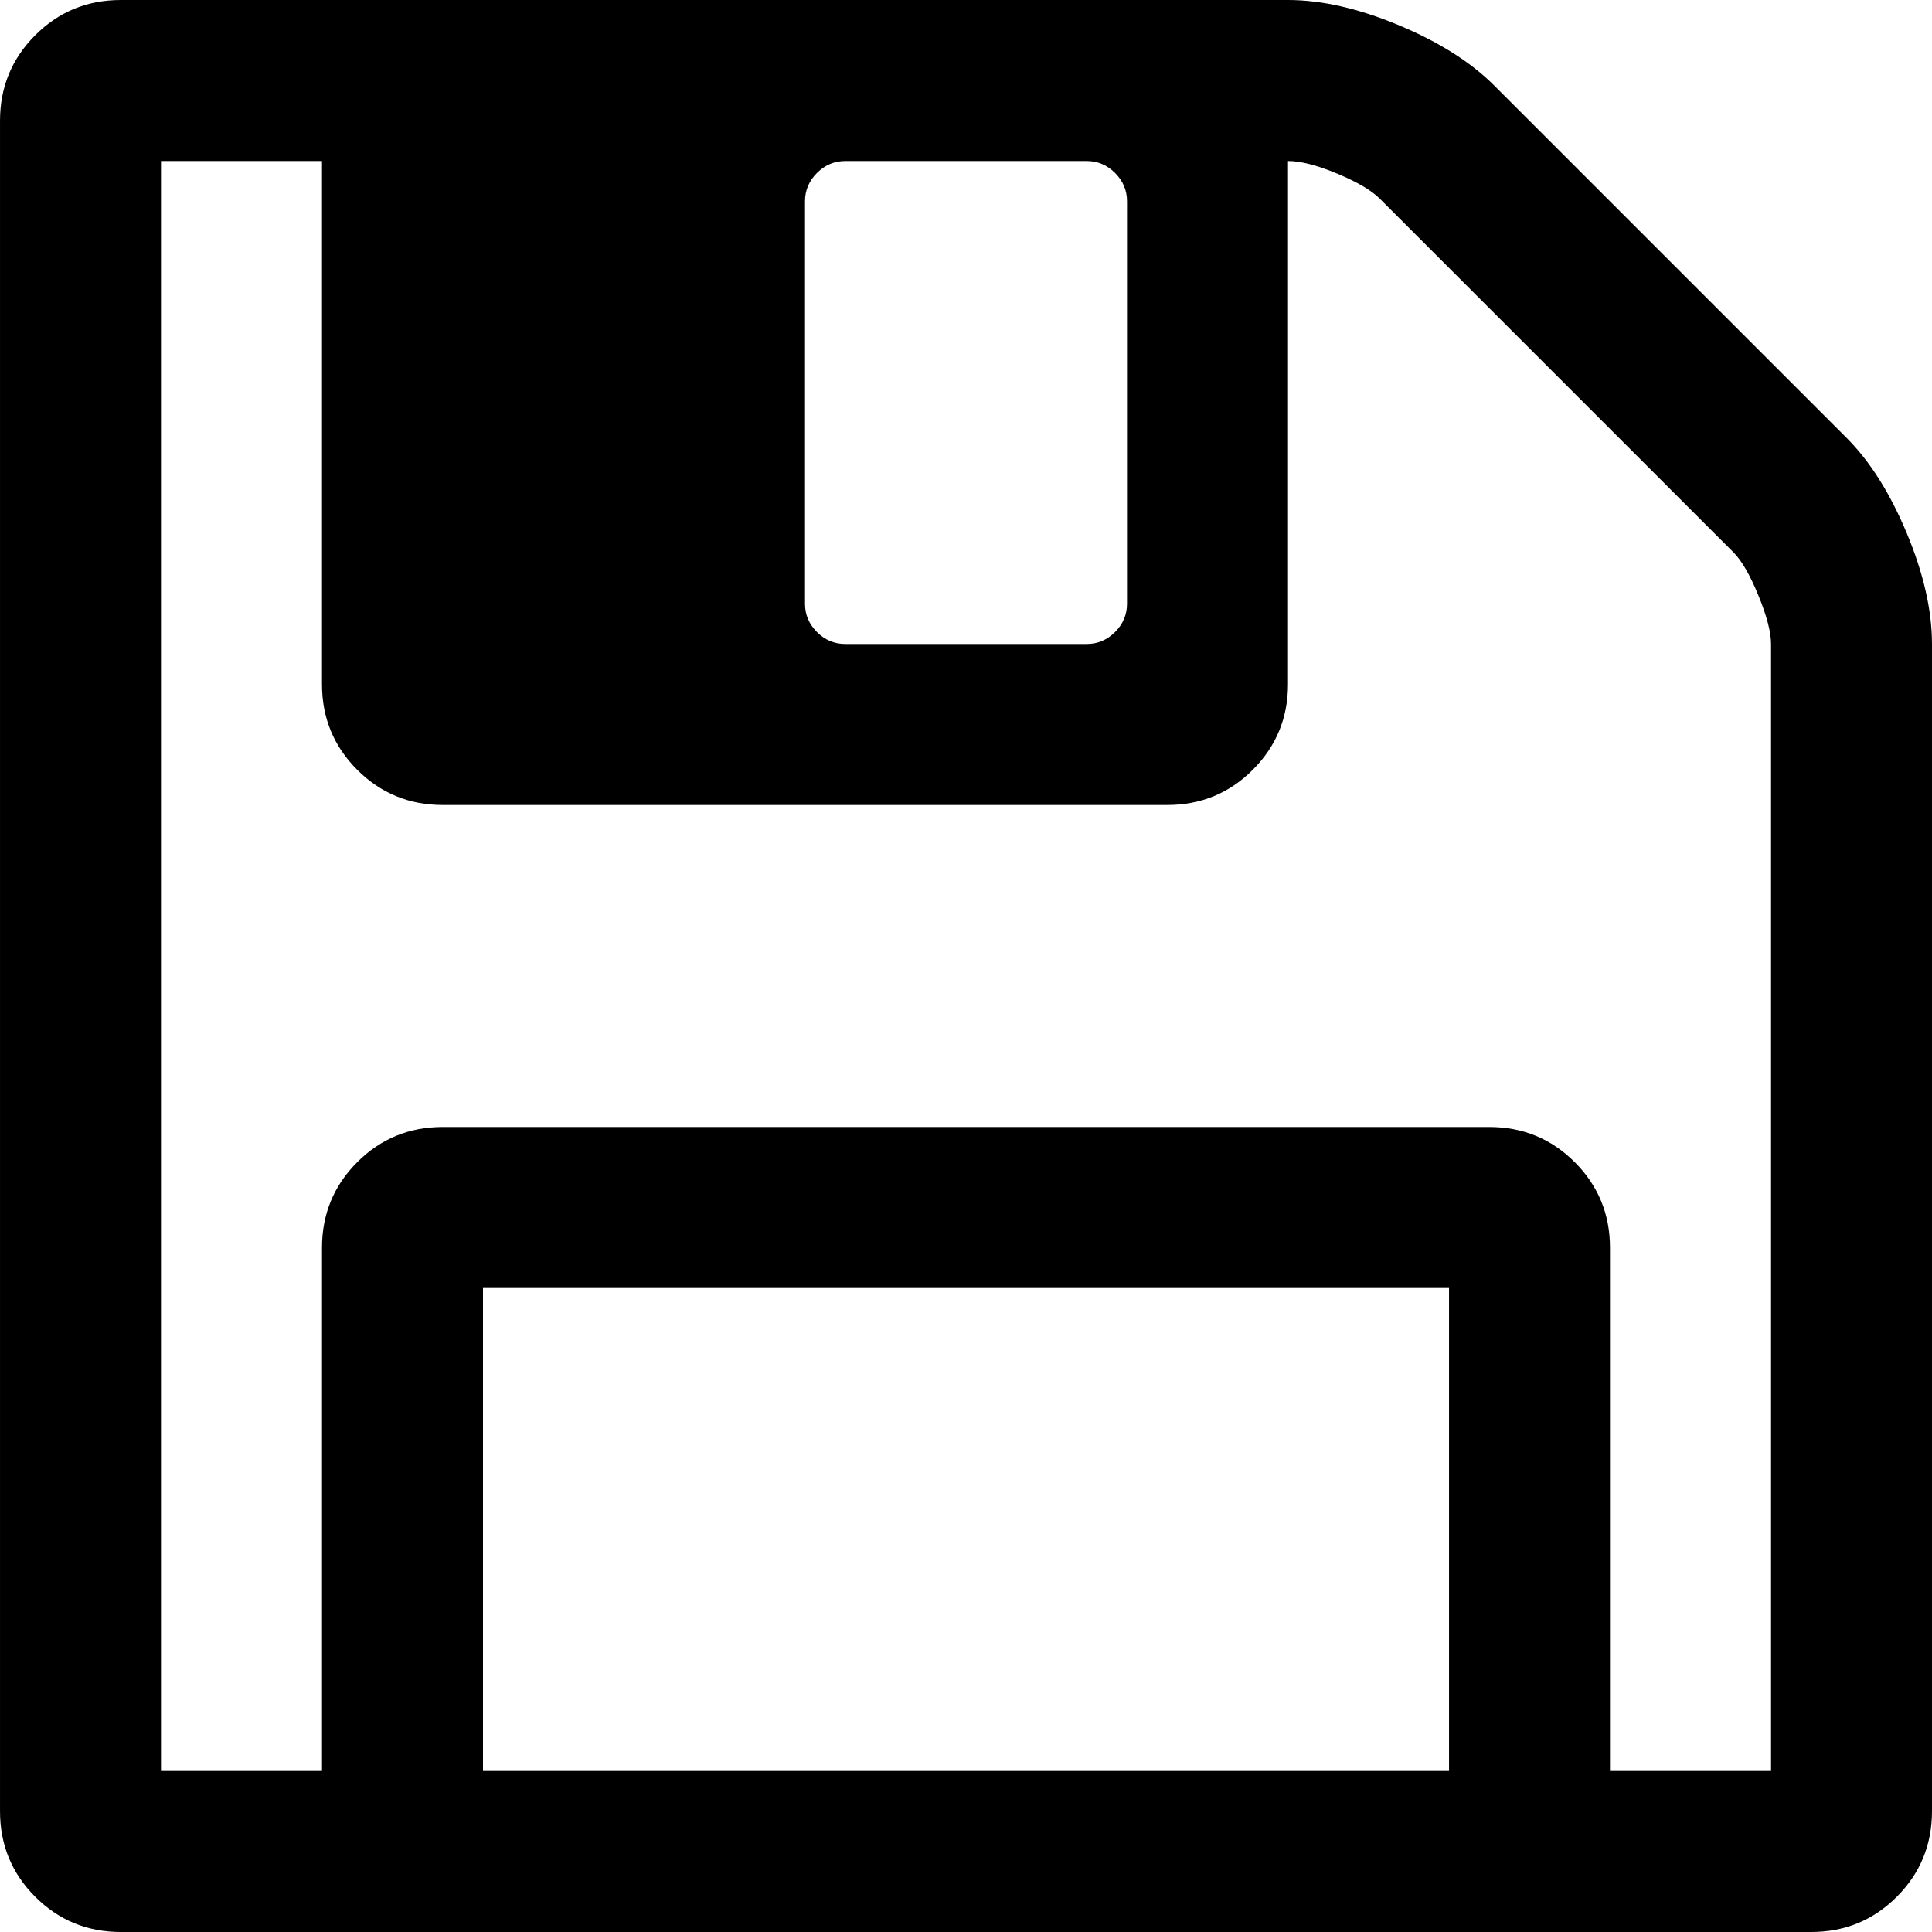
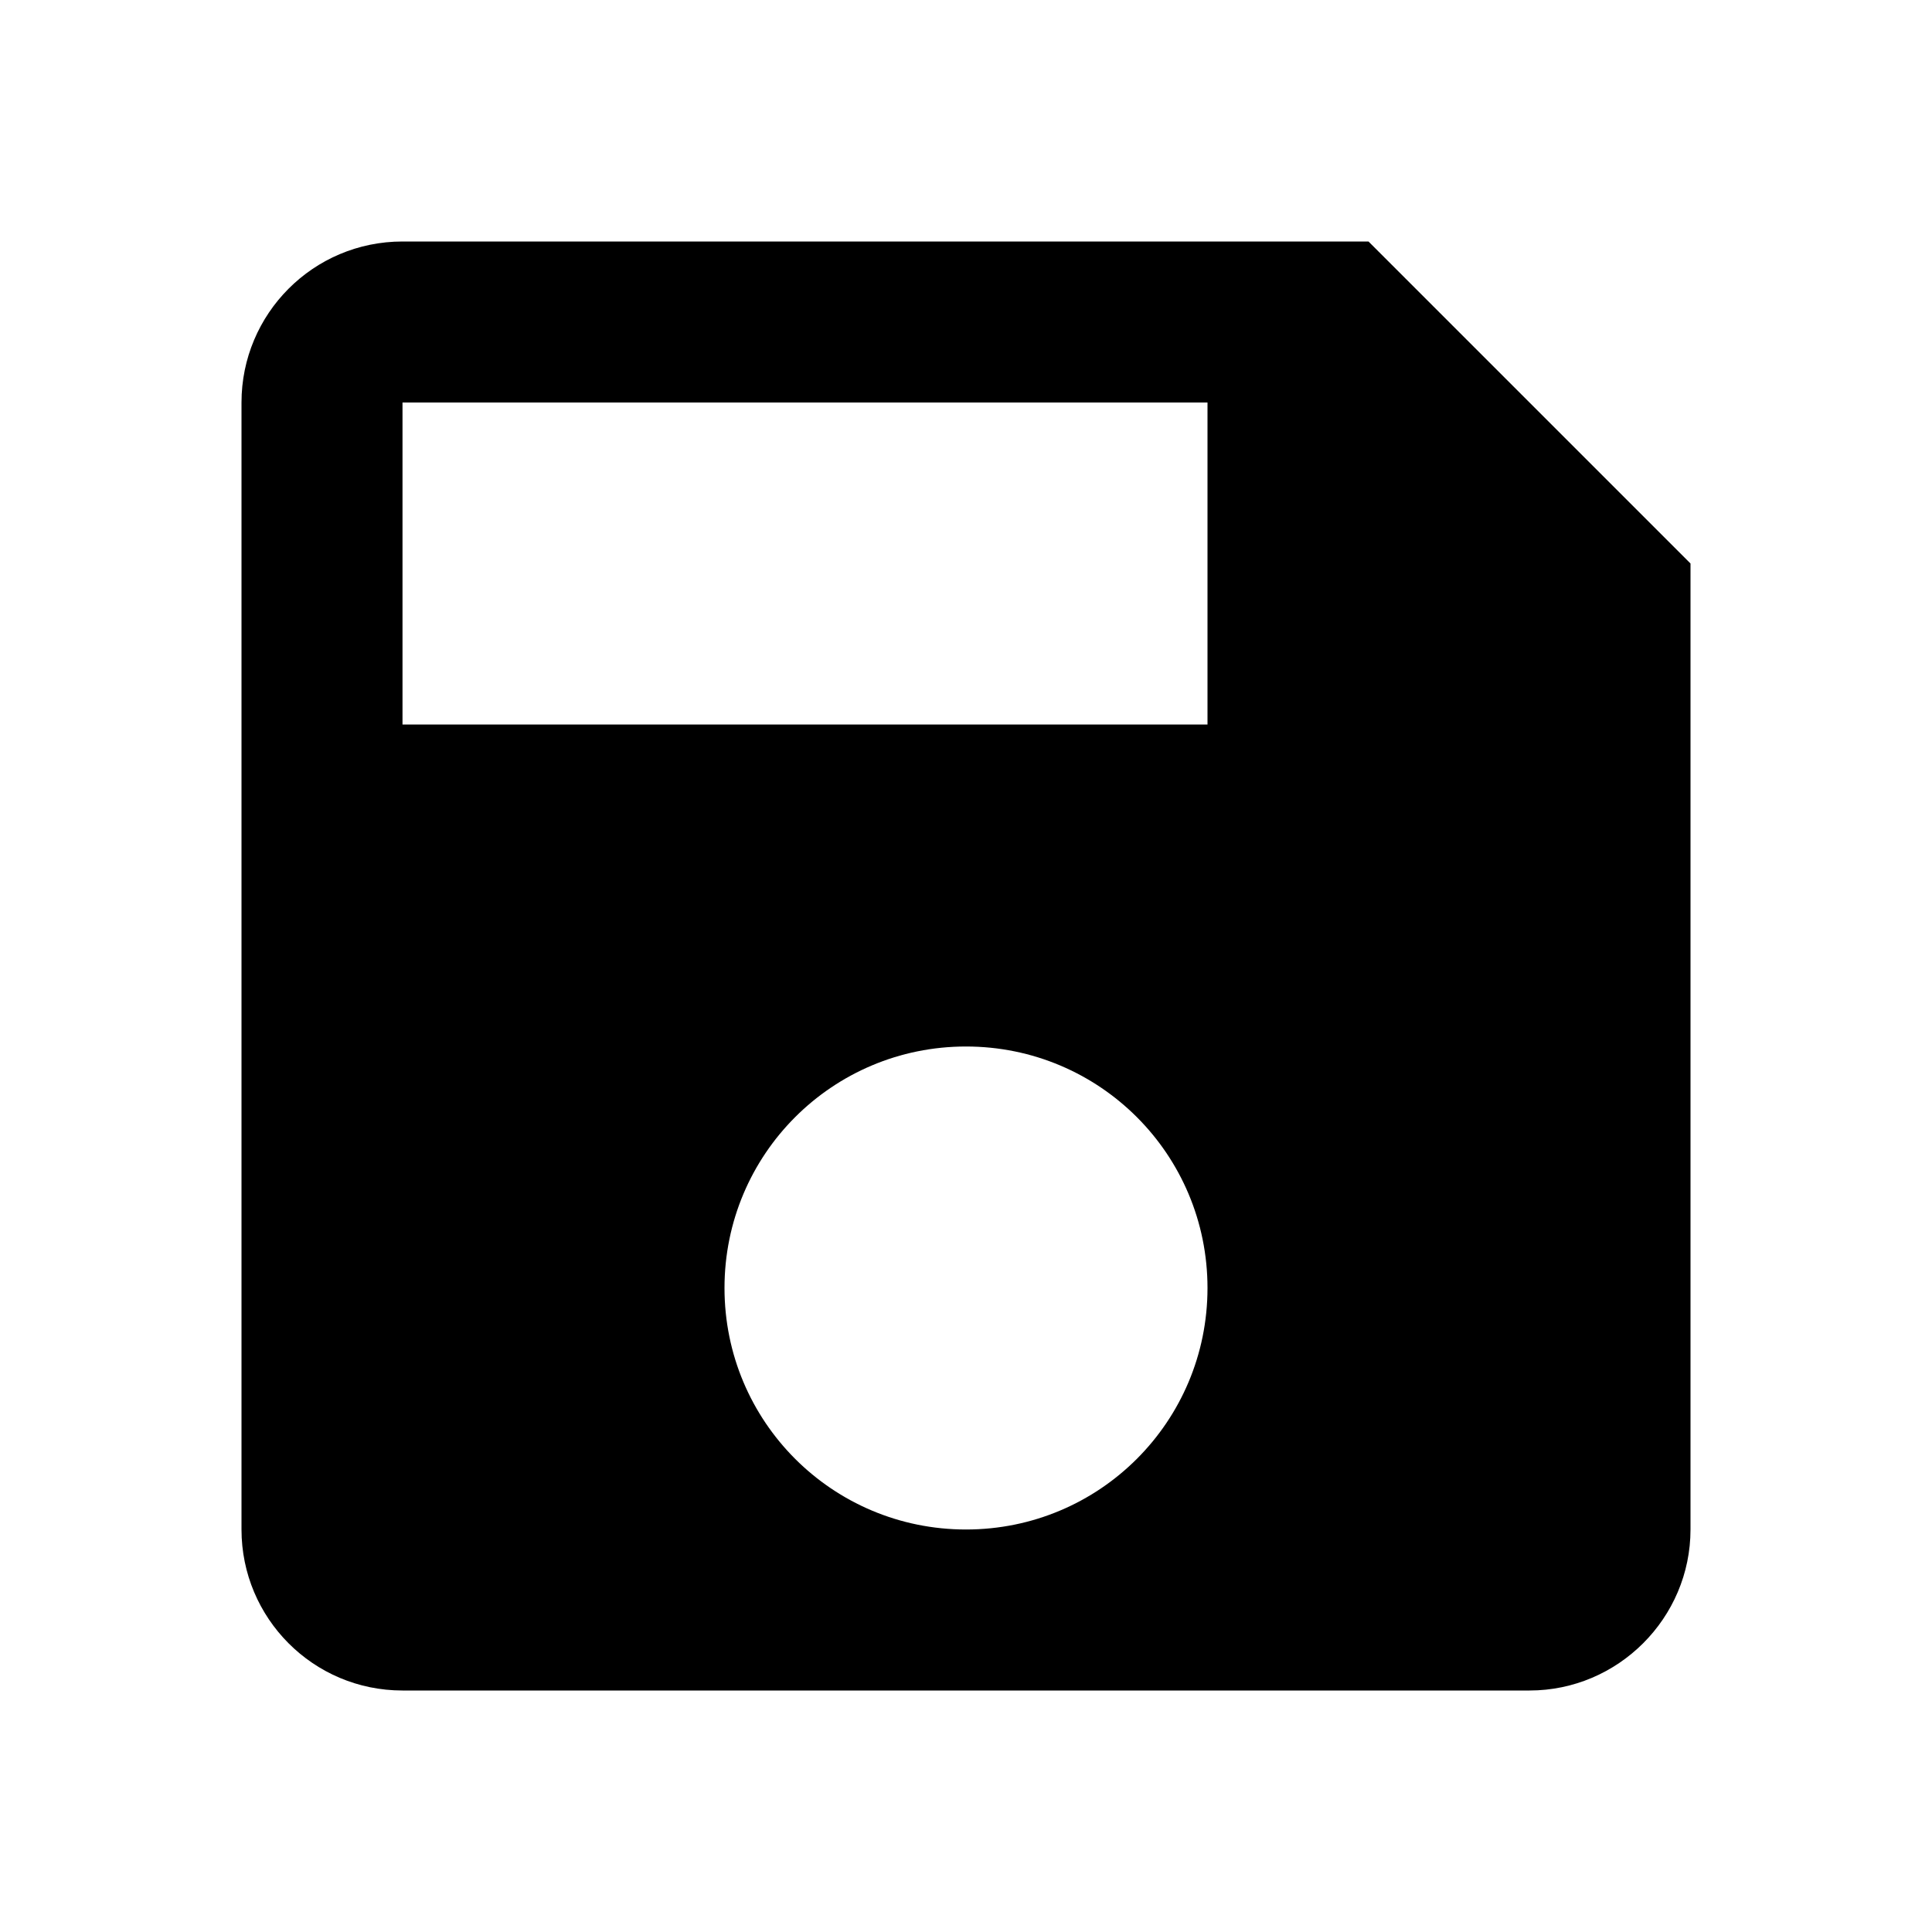
- <svg xmlns="http://www.w3.org/2000/svg" version="1.1" id="Capa_1" x="0px" y="0px" width="438.533px" height="438.533px" viewBox="0 0 438.533 438.533" style="enable-background:new 0 0 438.533 438.533;" xml:space="preserve">
-   <g>
-     <path d="M432.823,121.049c-3.806-9.132-8.377-16.367-13.709-21.695l-79.941-79.942c-5.325-5.325-12.56-9.895-21.696-13.704   C308.346,1.903,299.969,0,292.357,0H27.409C19.798,0,13.325,2.663,7.995,7.993c-5.33,5.327-7.992,11.799-7.992,19.414v383.719   c0,7.617,2.662,14.089,7.992,19.417c5.33,5.325,11.803,7.991,19.414,7.991h383.718c7.618,0,14.089-2.666,19.417-7.991   c5.325-5.328,7.987-11.8,7.987-19.417V146.178C438.531,138.562,436.629,130.188,432.823,121.049z M182.725,45.677   c0-2.474,0.905-4.611,2.714-6.423c1.807-1.804,3.949-2.708,6.423-2.708h54.819c2.468,0,4.609,0.902,6.417,2.708   c1.813,1.812,2.717,3.949,2.717,6.423v91.362c0,2.478-0.91,4.618-2.717,6.427c-1.808,1.803-3.949,2.708-6.417,2.708h-54.819   c-2.474,0-4.617-0.902-6.423-2.708c-1.809-1.812-2.714-3.949-2.714-6.427V45.677z M328.906,401.991H109.633V292.355h219.273   V401.991z M402,401.991h-36.552h-0.007V283.218c0-7.617-2.663-14.085-7.991-19.417c-5.328-5.328-11.8-7.994-19.41-7.994H100.498   c-7.614,0-14.087,2.666-19.417,7.994c-5.327,5.328-7.992,11.8-7.992,19.417v118.773H36.544V36.542h36.544v118.771   c0,7.615,2.662,14.084,7.992,19.414c5.33,5.327,11.803,7.993,19.417,7.993h164.456c7.61,0,14.089-2.666,19.41-7.993   c5.325-5.327,7.994-11.799,7.994-19.414V36.542c2.854,0,6.563,0.95,11.136,2.853c4.572,1.902,7.806,3.805,9.709,5.708l80.232,80.23   c1.902,1.903,3.806,5.19,5.708,9.851c1.909,4.665,2.857,8.33,2.857,10.994V401.991z" />
-   </g>
-   <g>
- </g>
-   <g>
- </g>
-   <g>
- </g>
-   <g>
- </g>
-   <g>
- </g>
-   <g>
- </g>
-   <g>
- </g>
-   <g>
- </g>
-   <g>
- </g>
-   <g>
- </g>
-   <g>
- </g>
-   <g>
- </g>
-   <g>
- </g>
-   <g>
- </g>
-   <g>
- </g>
+ <svg xmlns="http://www.w3.org/2000/svg" version="1.1" id="Capa_1" x="0px" y="0px" width="438.533px" height="438.533px" viewBox="0 0 24 24" style="enable-background:new 0 0 24 24;" xml:space="preserve">
+   <path d="M17 3H5c-1.11 0-2 .9-2 2v14c0 1.1.89 2 2 2h14c1.1 0 2-.9 2-2V7l-4-4zm-5 16c-1.66 0-3-1.34-3-3s1.34-3 3-3 3 1.34 3 3-1.34 3-3 3zm3-10H5V5h10v4z" />
</svg>
